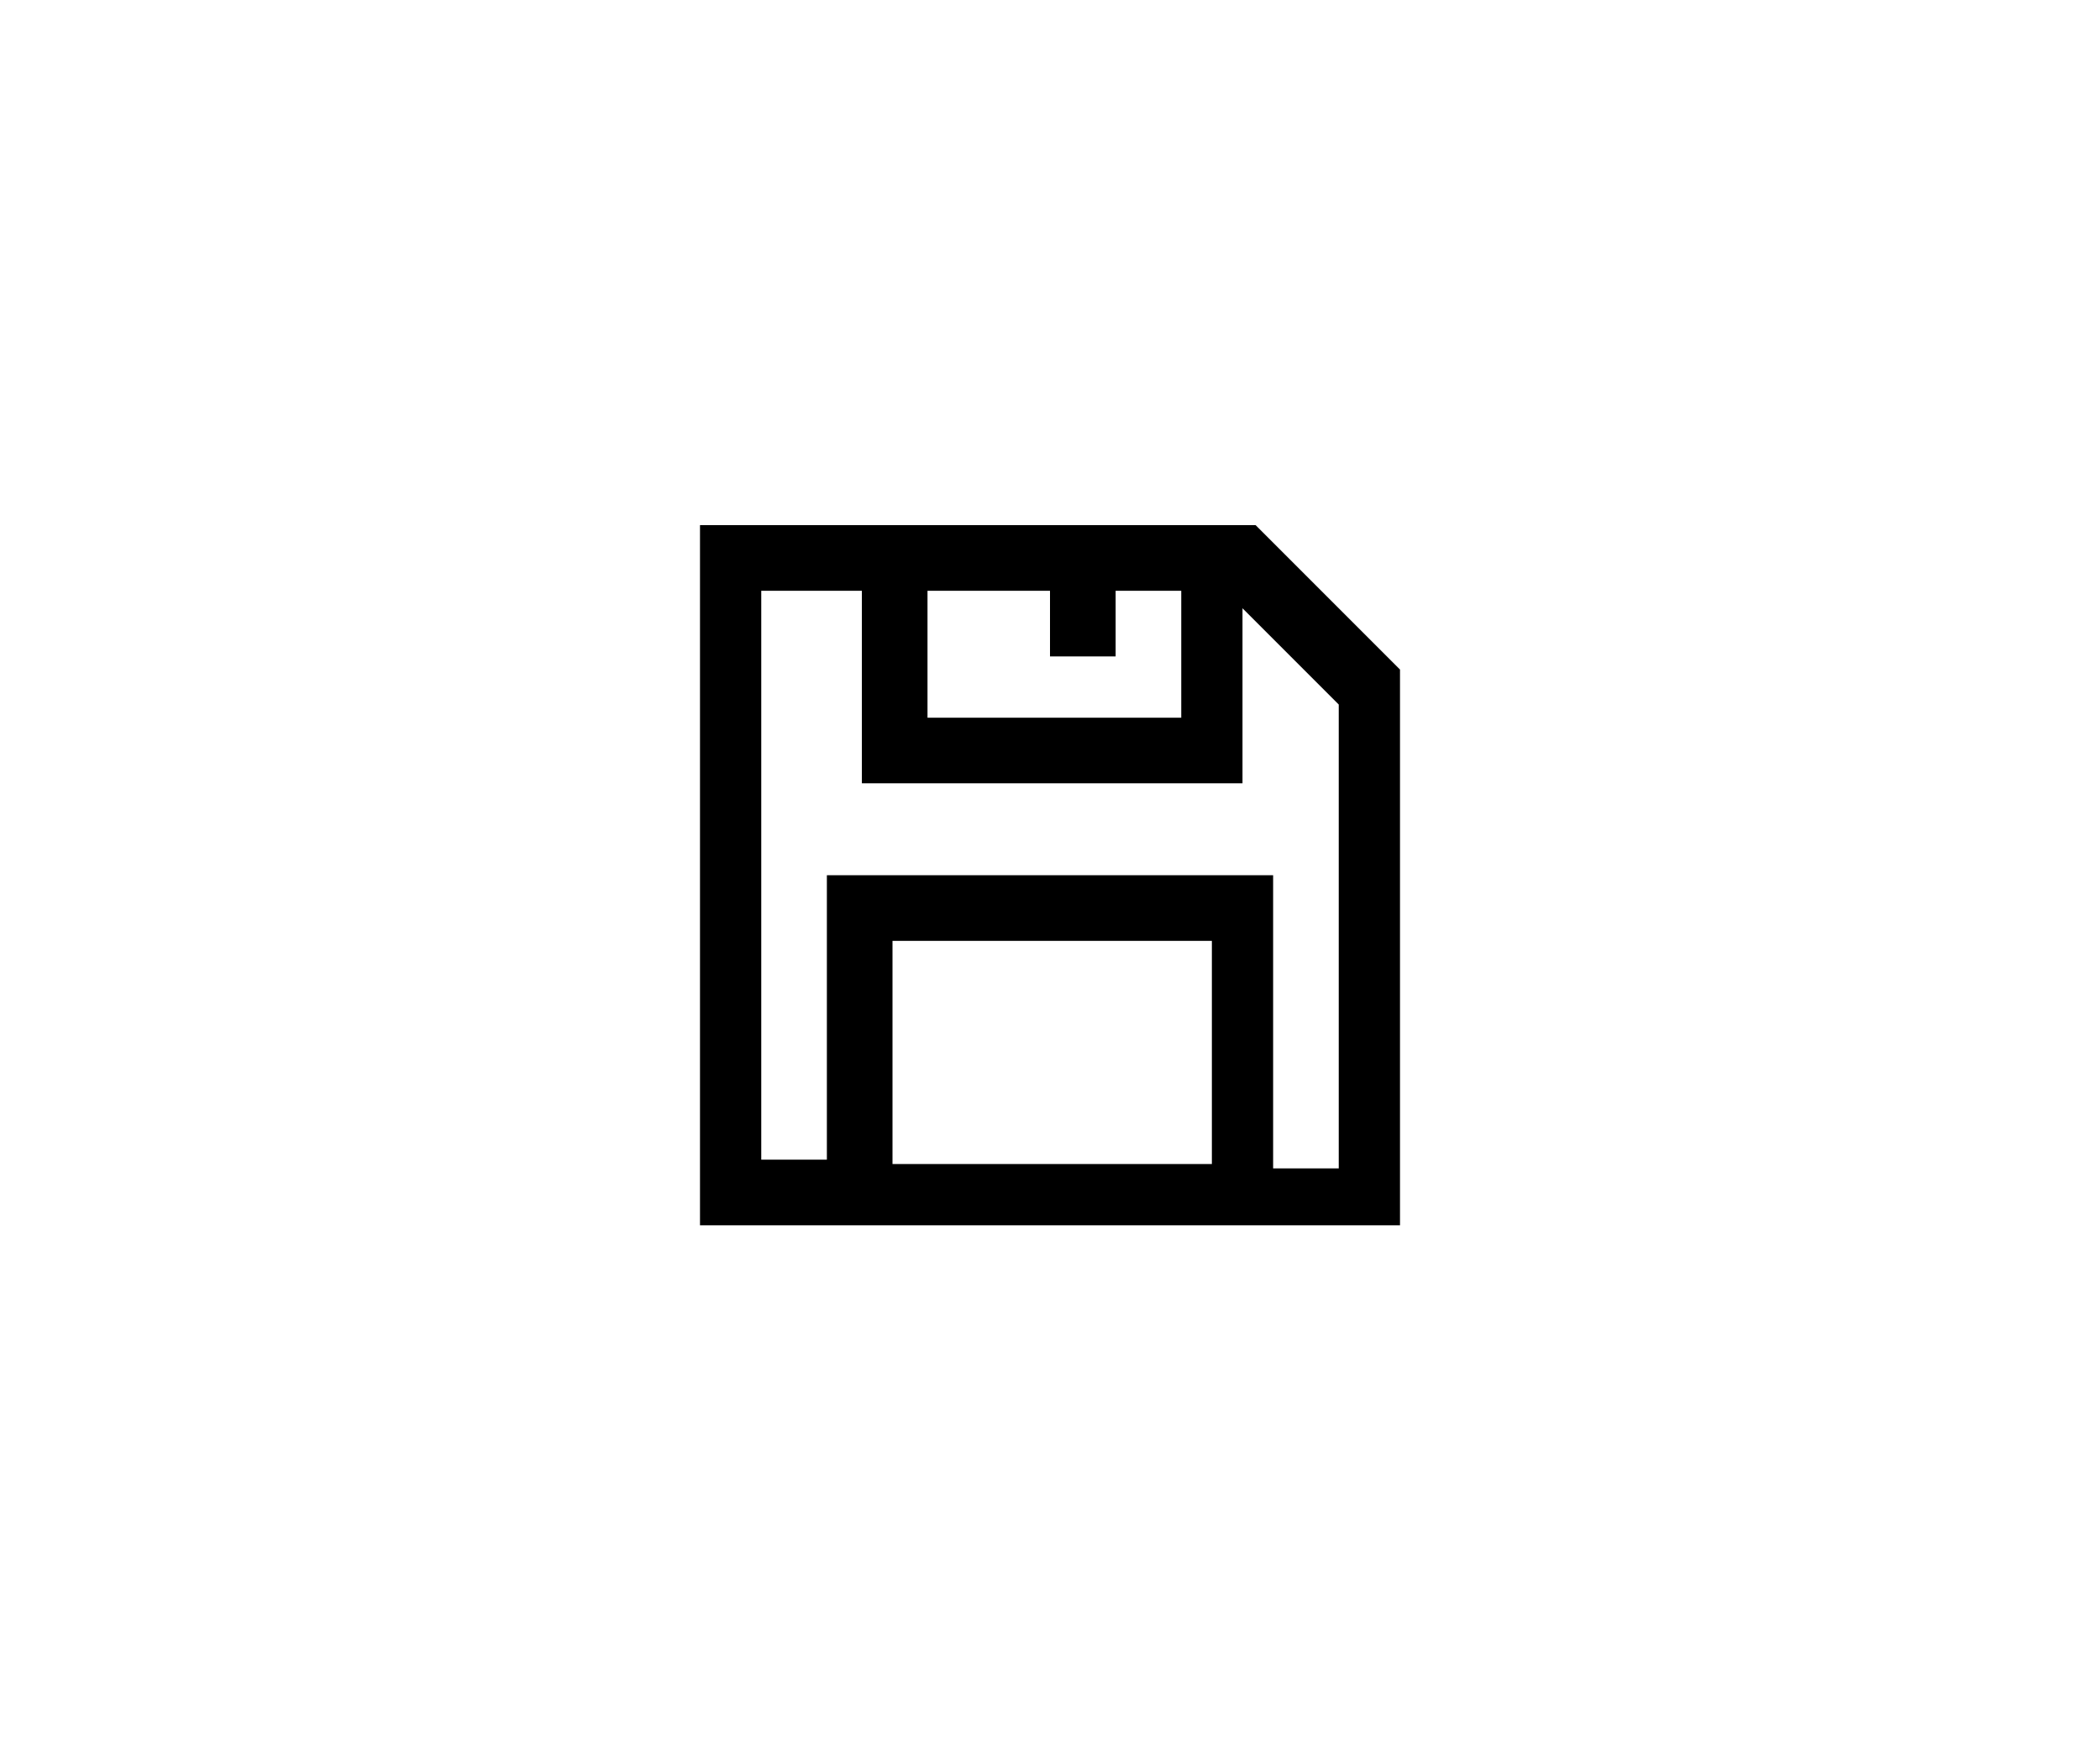
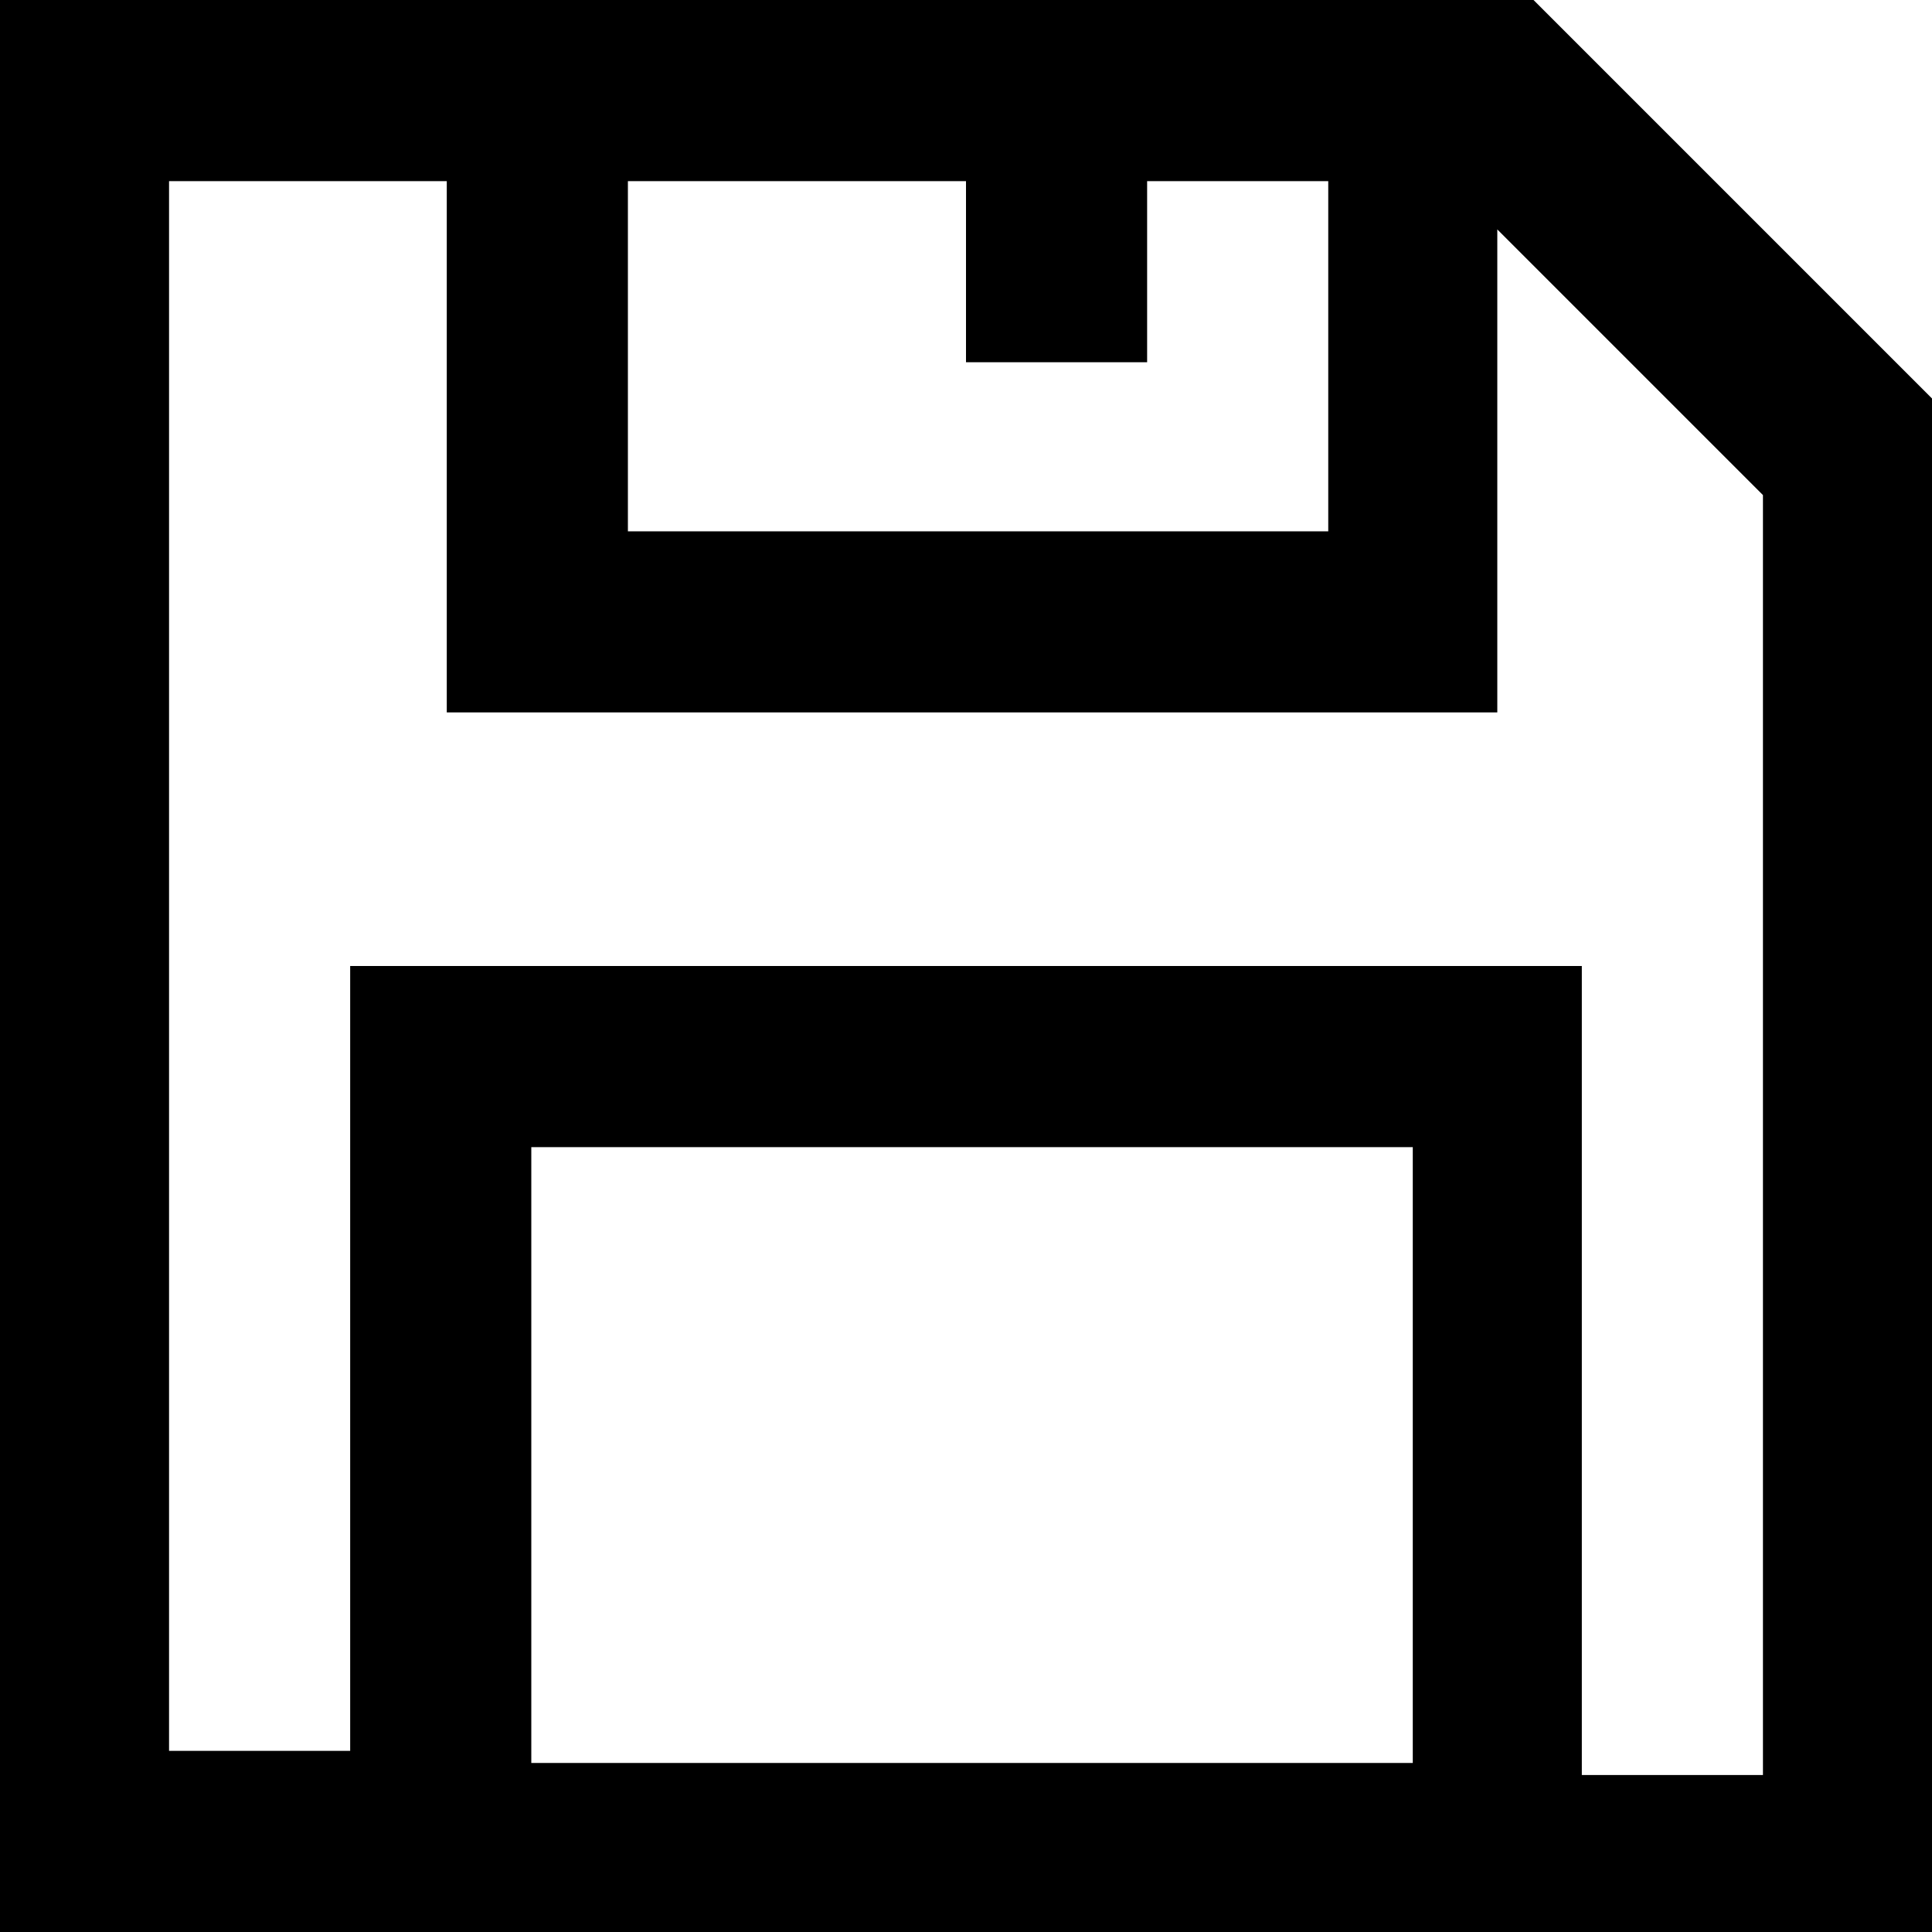
- <svg xmlns="http://www.w3.org/2000/svg" version="1.1" id="Layer_1" x="0px" y="0px" viewBox="0 0 48 40" style="enable-background:new 0 0 48 40;" xml:space="preserve">
+ <svg xmlns="http://www.w3.org/2000/svg" version="1.1" id="Layer_1" x="0px" y="0px" viewBox="0 0 16 16" style="enable-background:new 0 0 16 16;" xml:space="preserve">
  <g id="surface1">
-     <path d="M16,12v16h16V15.3l-0.2-0.2l-2.9-2.9L28.7,12H16z M17.5,13.5h2.2v4.4h8.7v-4l2.2,2.2v10.6h-1.5V20H18.9v6.5h-1.5V13.5z    M21.1,13.5H24v1.5h1.5v-1.5h1.5v2.9h-5.8V13.5z M20.4,21.5h7.3v5.1h-7.3V21.5z" />
+     <path d="M0,0v16h16V3.3l-0.2-0.2l-2.9-2.9L12.7,0H0z M1.5,1.5h2.2v4.4h8.7v-4l2.2,2.2v10.6h-1.5V8H2.9v6.5H1.4v-13H1.5z M5.1,1.5H8   V3h1.5V1.5H11v2.9H5.2V1.5H5.1z M4.4,9.5h7.3v5.1H4.4C4.4,14.6,4.4,9.5,4.4,9.5z" />
  </g>
</svg>
